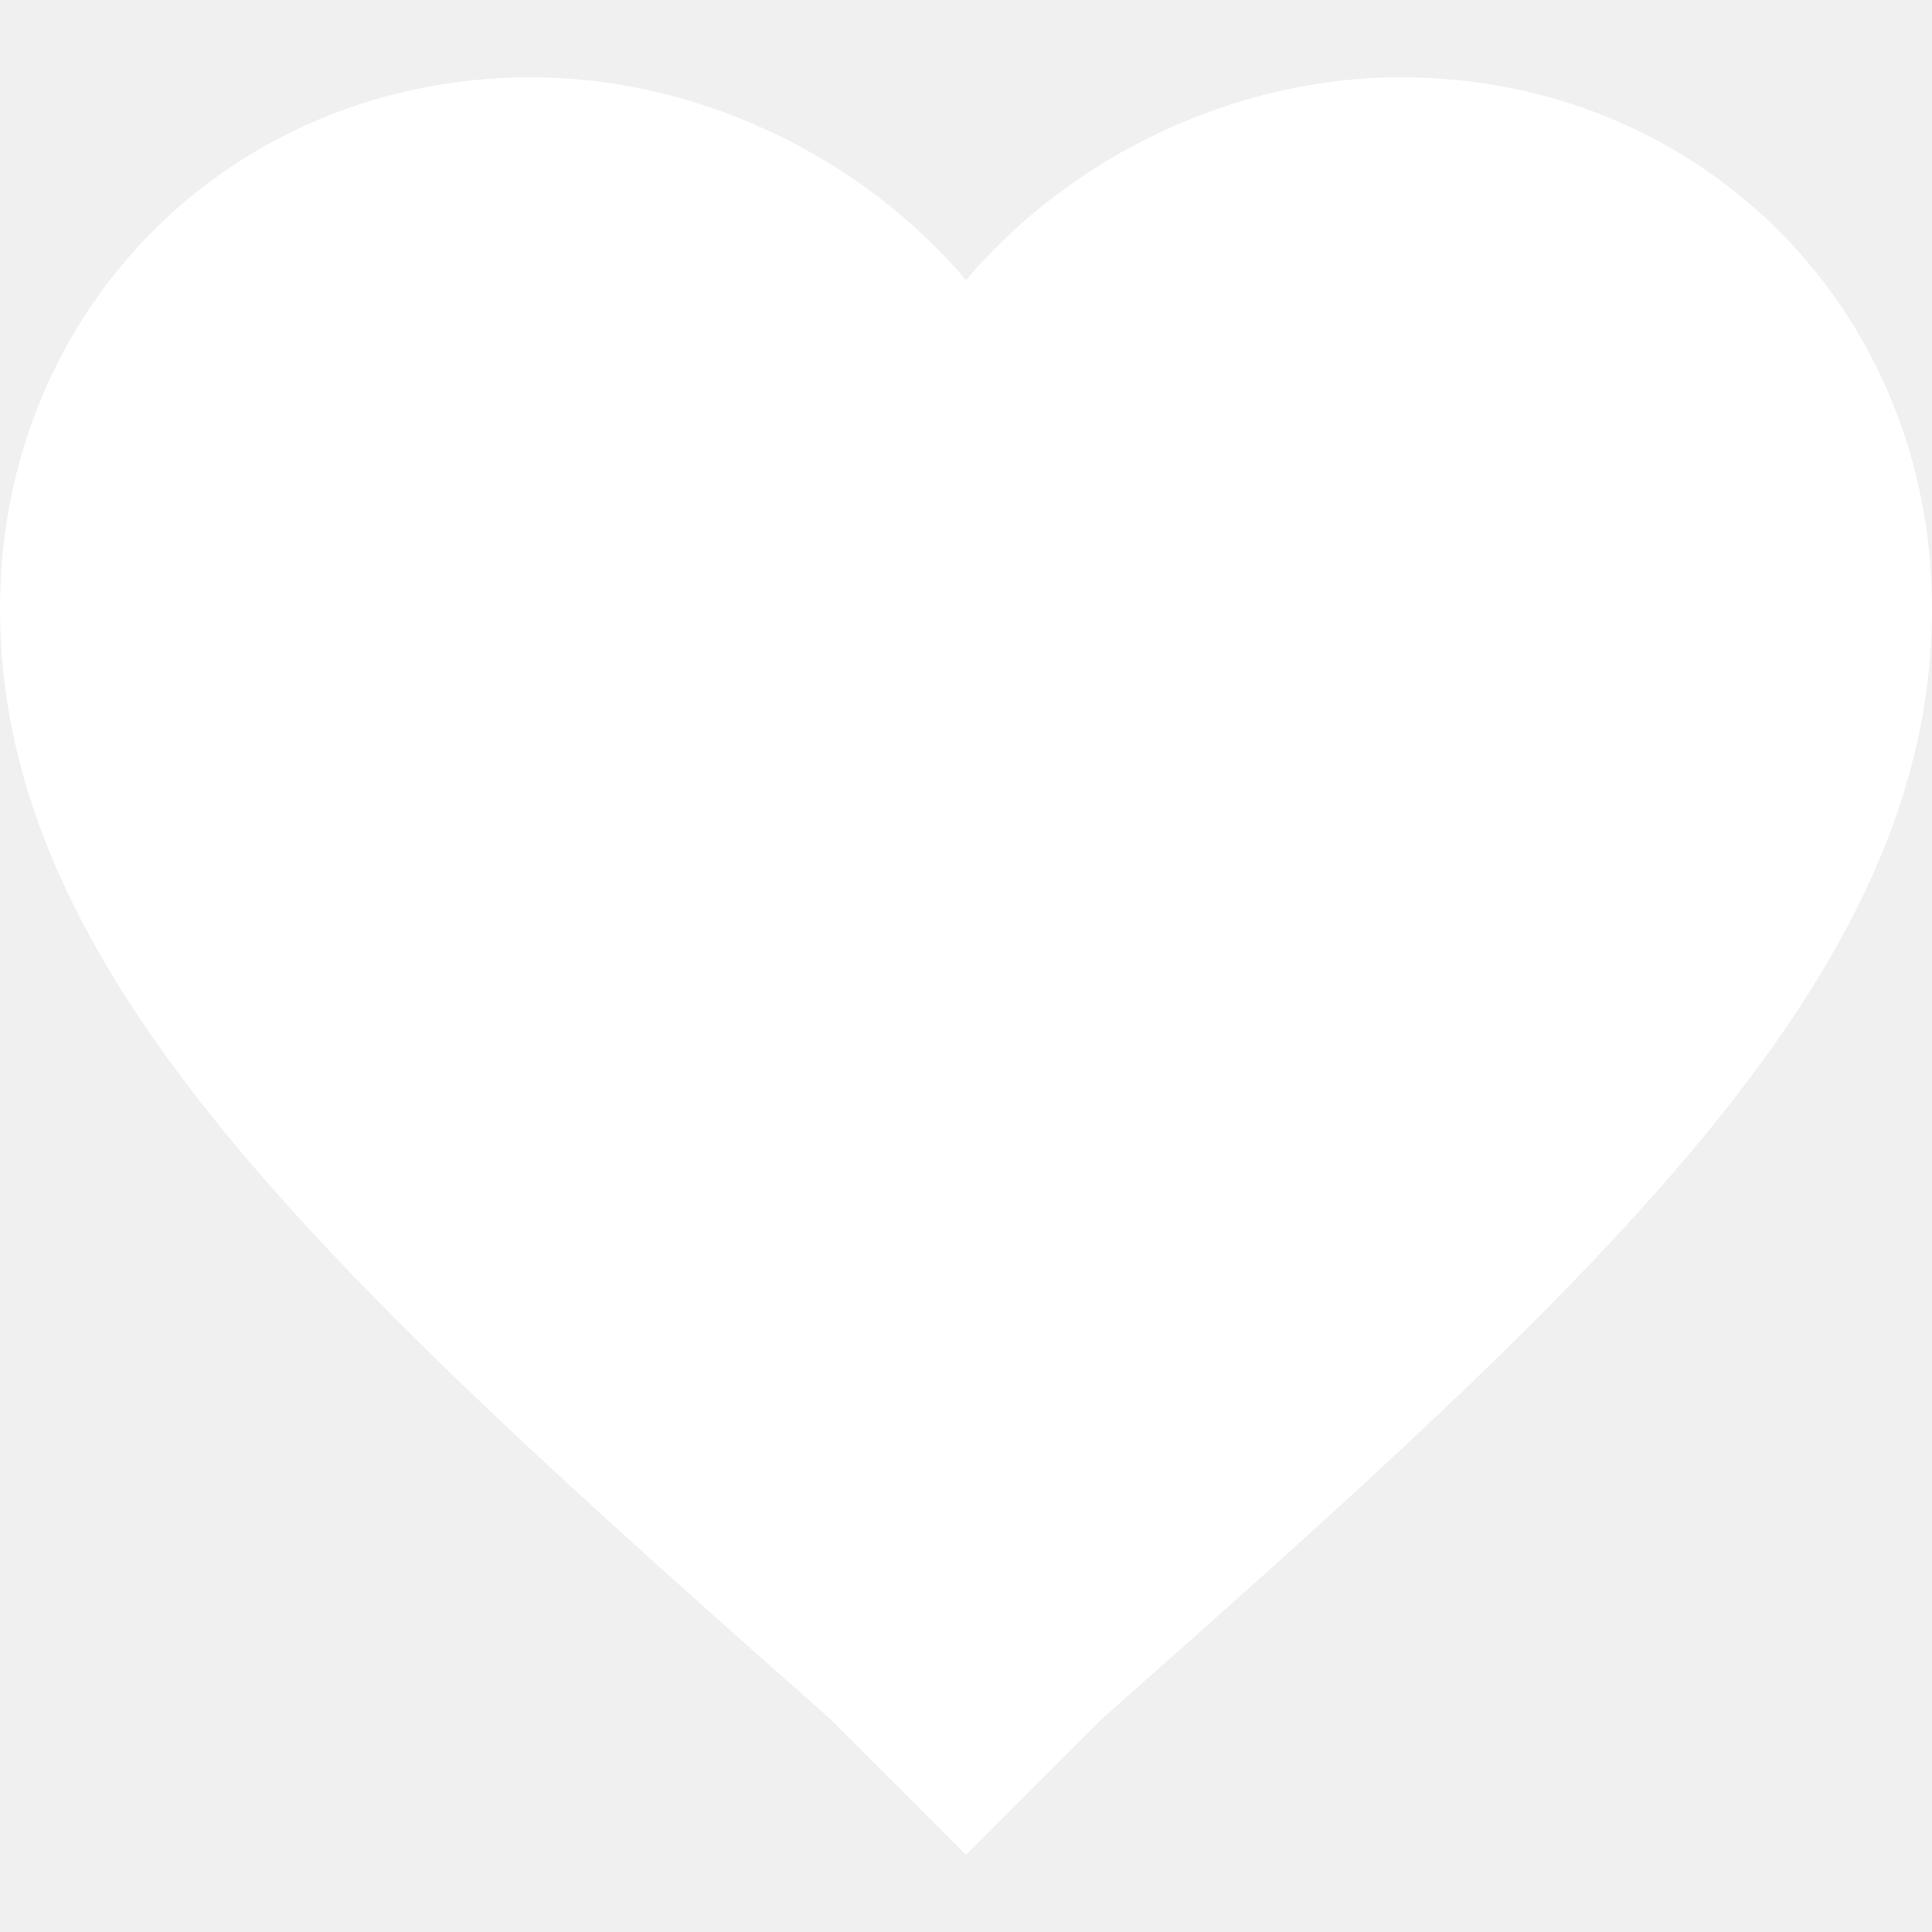
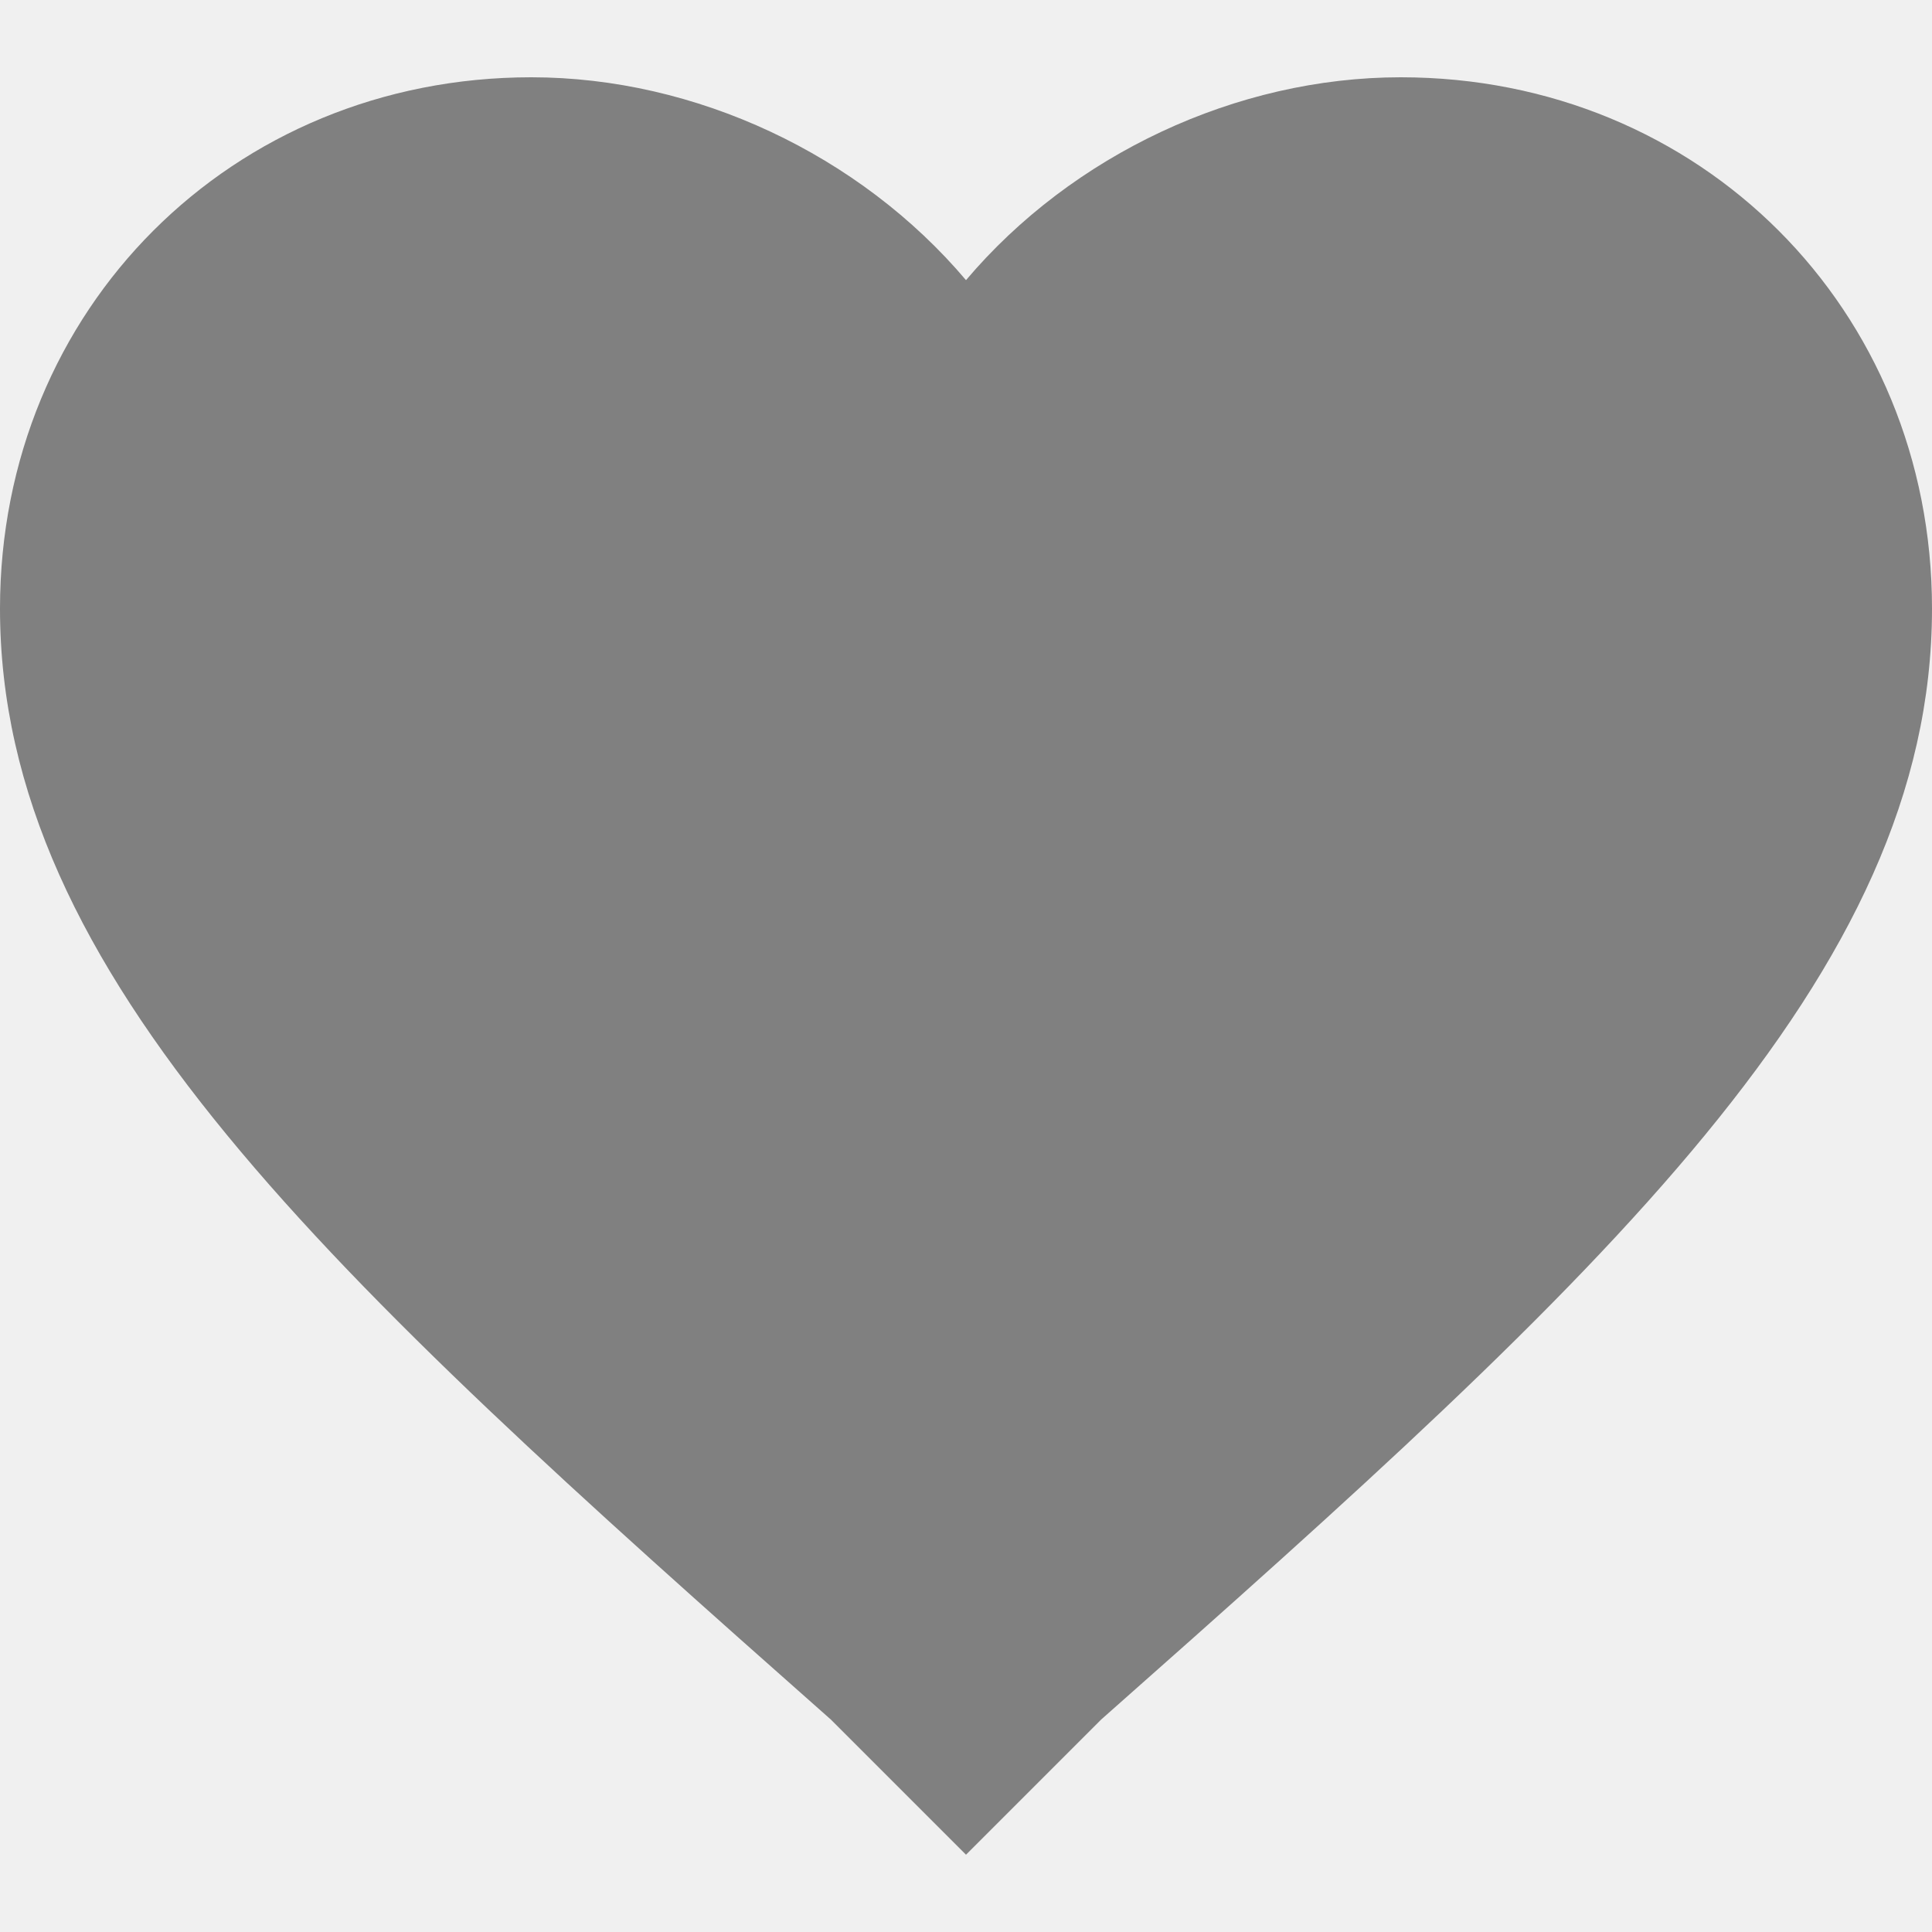
<svg xmlns="http://www.w3.org/2000/svg" version="1.1" id="Capa_1" x="0px" y="0px" width="32px" height="32px" viewBox="0 0 510 510" style="enable-background:new 0 0 510 510;" xml:space="preserve">
  <g>
-     <g id="favorito">
-       <path d="M255,489.6l-35.7-35.7C86.7,336.6,0,257.55,0,160.65C0,81.6,61.2,20.4,140.25,20.4c43.35,0,86.7,20.4,114.75,53.55    C283.05,40.8,326.4,20.4,369.75,20.4C448.8,20.4,510,81.6,510,160.65c0,96.9-86.7,175.95-219.3,293.25L255,489.6z" fill="white" />
+     <g id="favorite">
+       <path d="M255,489.6l-35.7-35.7C86.7,336.6,0,257.55,0,160.65C0,81.6,61.2,20.4,140.25,20.4c43.35,0,86.7,20.4,114.75,53.55    C283.05,40.8,326.4,20.4,369.75,20.4C448.8,20.4,510,81.6,510,160.65c0,96.9-86.7,175.95-219.3,293.25L255,489.6z" fill="grey" />
    </g>
  </g>
</svg>
